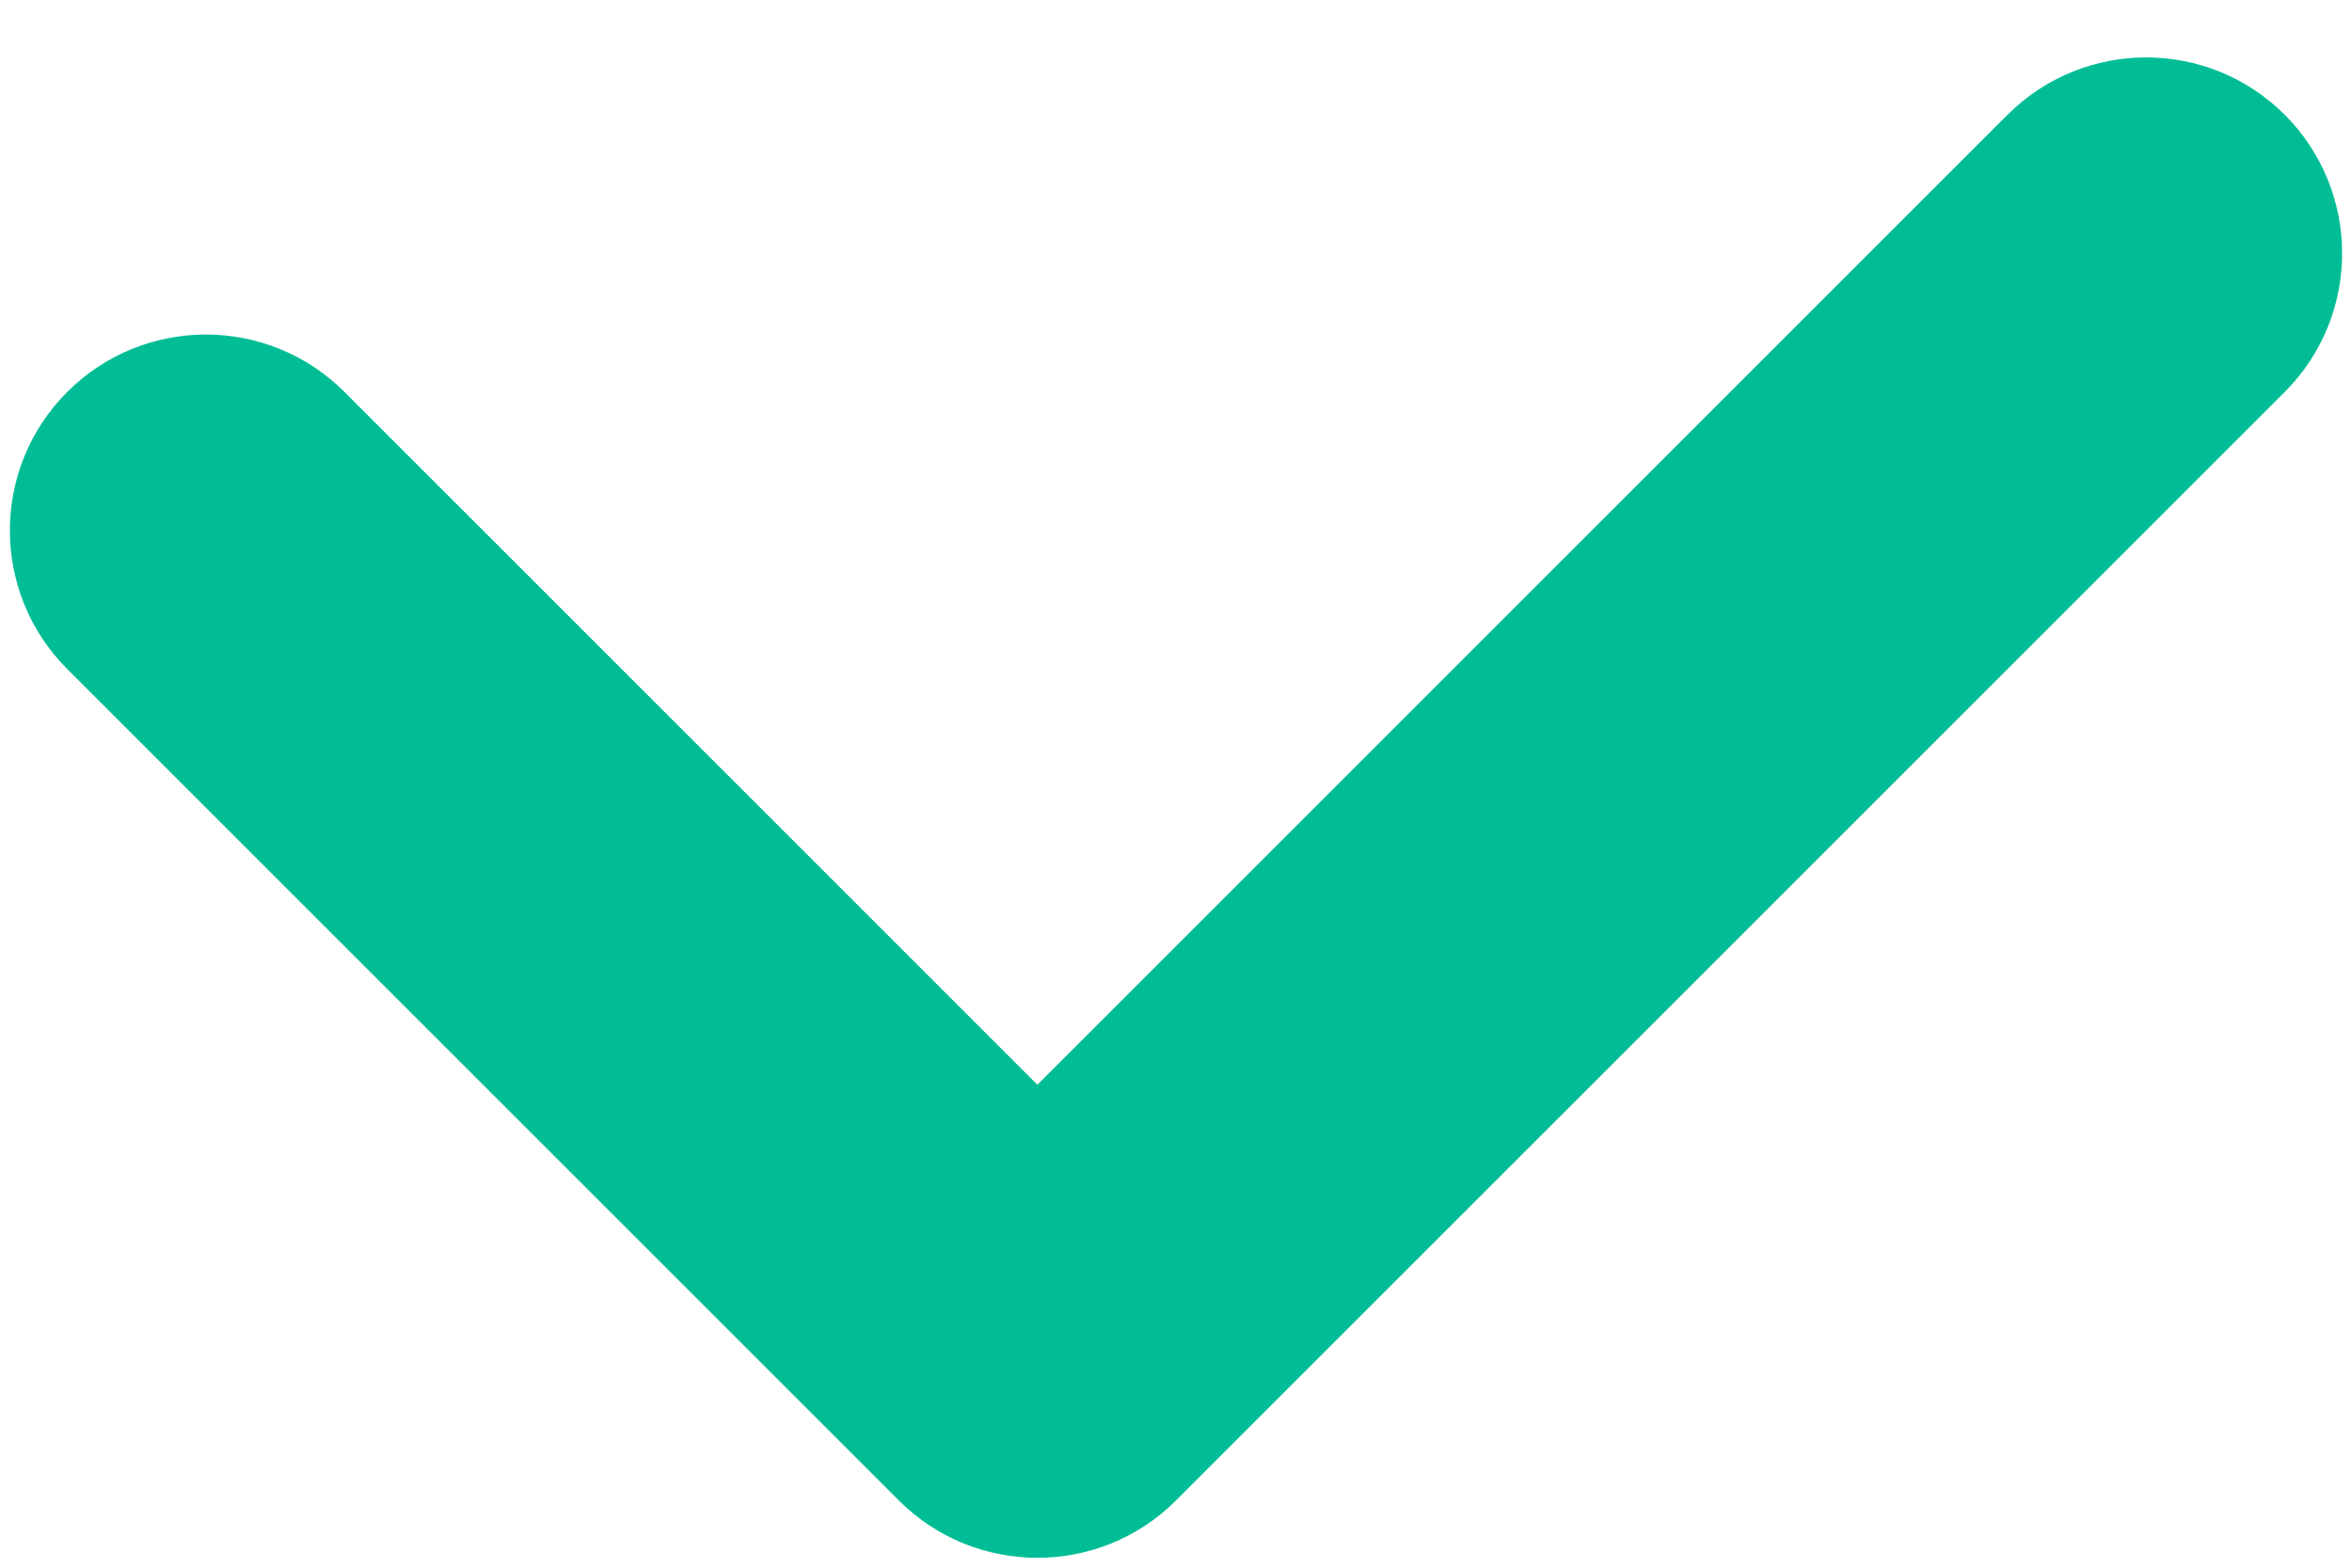
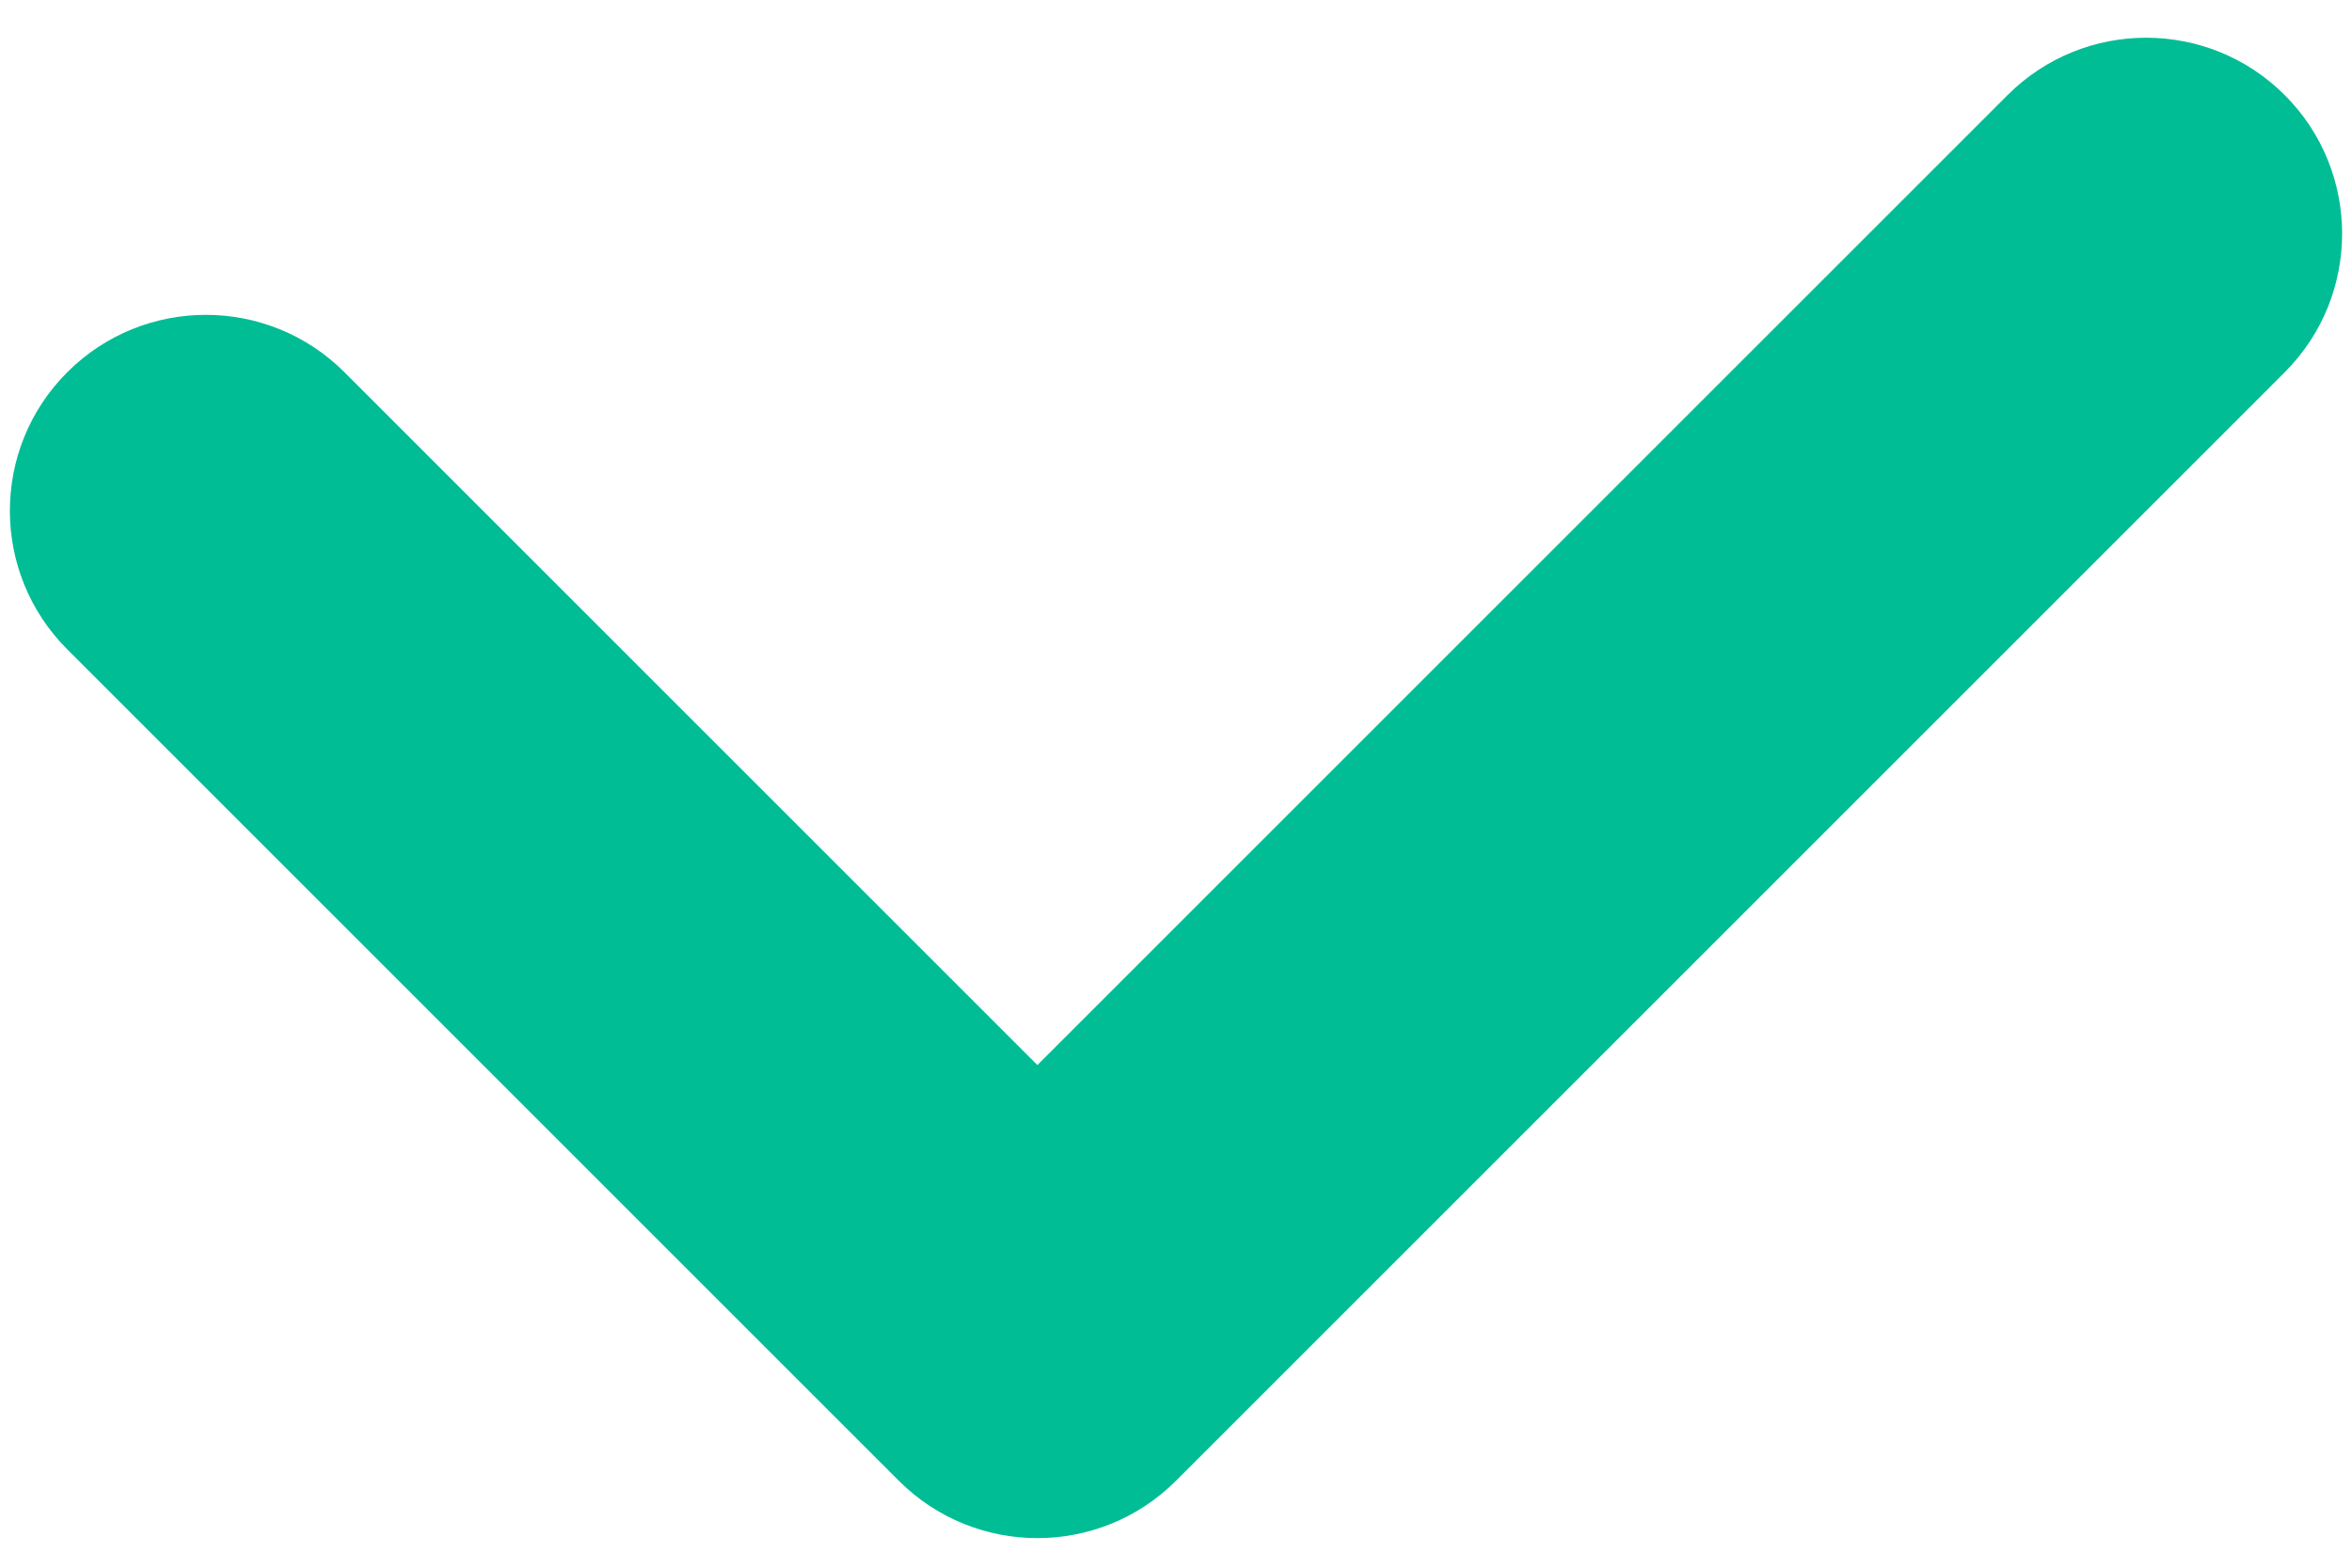
- <svg xmlns="http://www.w3.org/2000/svg" width="12px" height="8px" viewBox="0 0 12 8" version="1.1">
-   <defs />
-   <g id="Page-1" stroke="none" stroke-width="1" fill="none" fill-rule="evenodd">
-     <g id="Settings" transform="translate(-381, -377)" fill="#00BD95">
-       <g id="Fieldset" transform="translate(275, 312)">
-         <g id="Checkboxes" transform="translate(1, 58)">
-           <g id="icon/checked" transform="translate(104, 2)">
-             <path d="M9,10 L4,10 L4,10 C3.448,10 3,10.448 3,11 C3,11.552 3.448,12 4,12 L10,12 C10.276,12 10.526,11.888 10.707,11.707 C10.888,11.526 11,11.276 11,11 L11,3 C11,2.448 10.552,2 10,2 C9.448,2 9,2.448 9,3 L9,3 L9,10 Z" id="Combined-Shape" transform="translate(7, 7) rotate(-315) translate(-7, -7) " />
-           </g>
-         </g>
-       </g>
-     </g>
-   </g>
+ <svg xmlns="http://www.w3.org/2000/svg" width="12px" height="8px" fill="#00BD95" viewBox="0 0 12 8" version="1.1">
+   <path d="M9,10 L4,10 L4,10 C3.448,10 3,10.448 3,11 C3,11.552 3.448,12 4,12 L10,12 C10.276,12 10.526,11.888 10.707,11.707 C10.888,11.526 11,11.276 11,11 L11,3 C11,2.448 10.552,2 10,2 C9.448,2 9,2.448 9,3 L9,3 L9,10 Z" transform="translate(6, -8) rotate(-315)" />
</svg>
